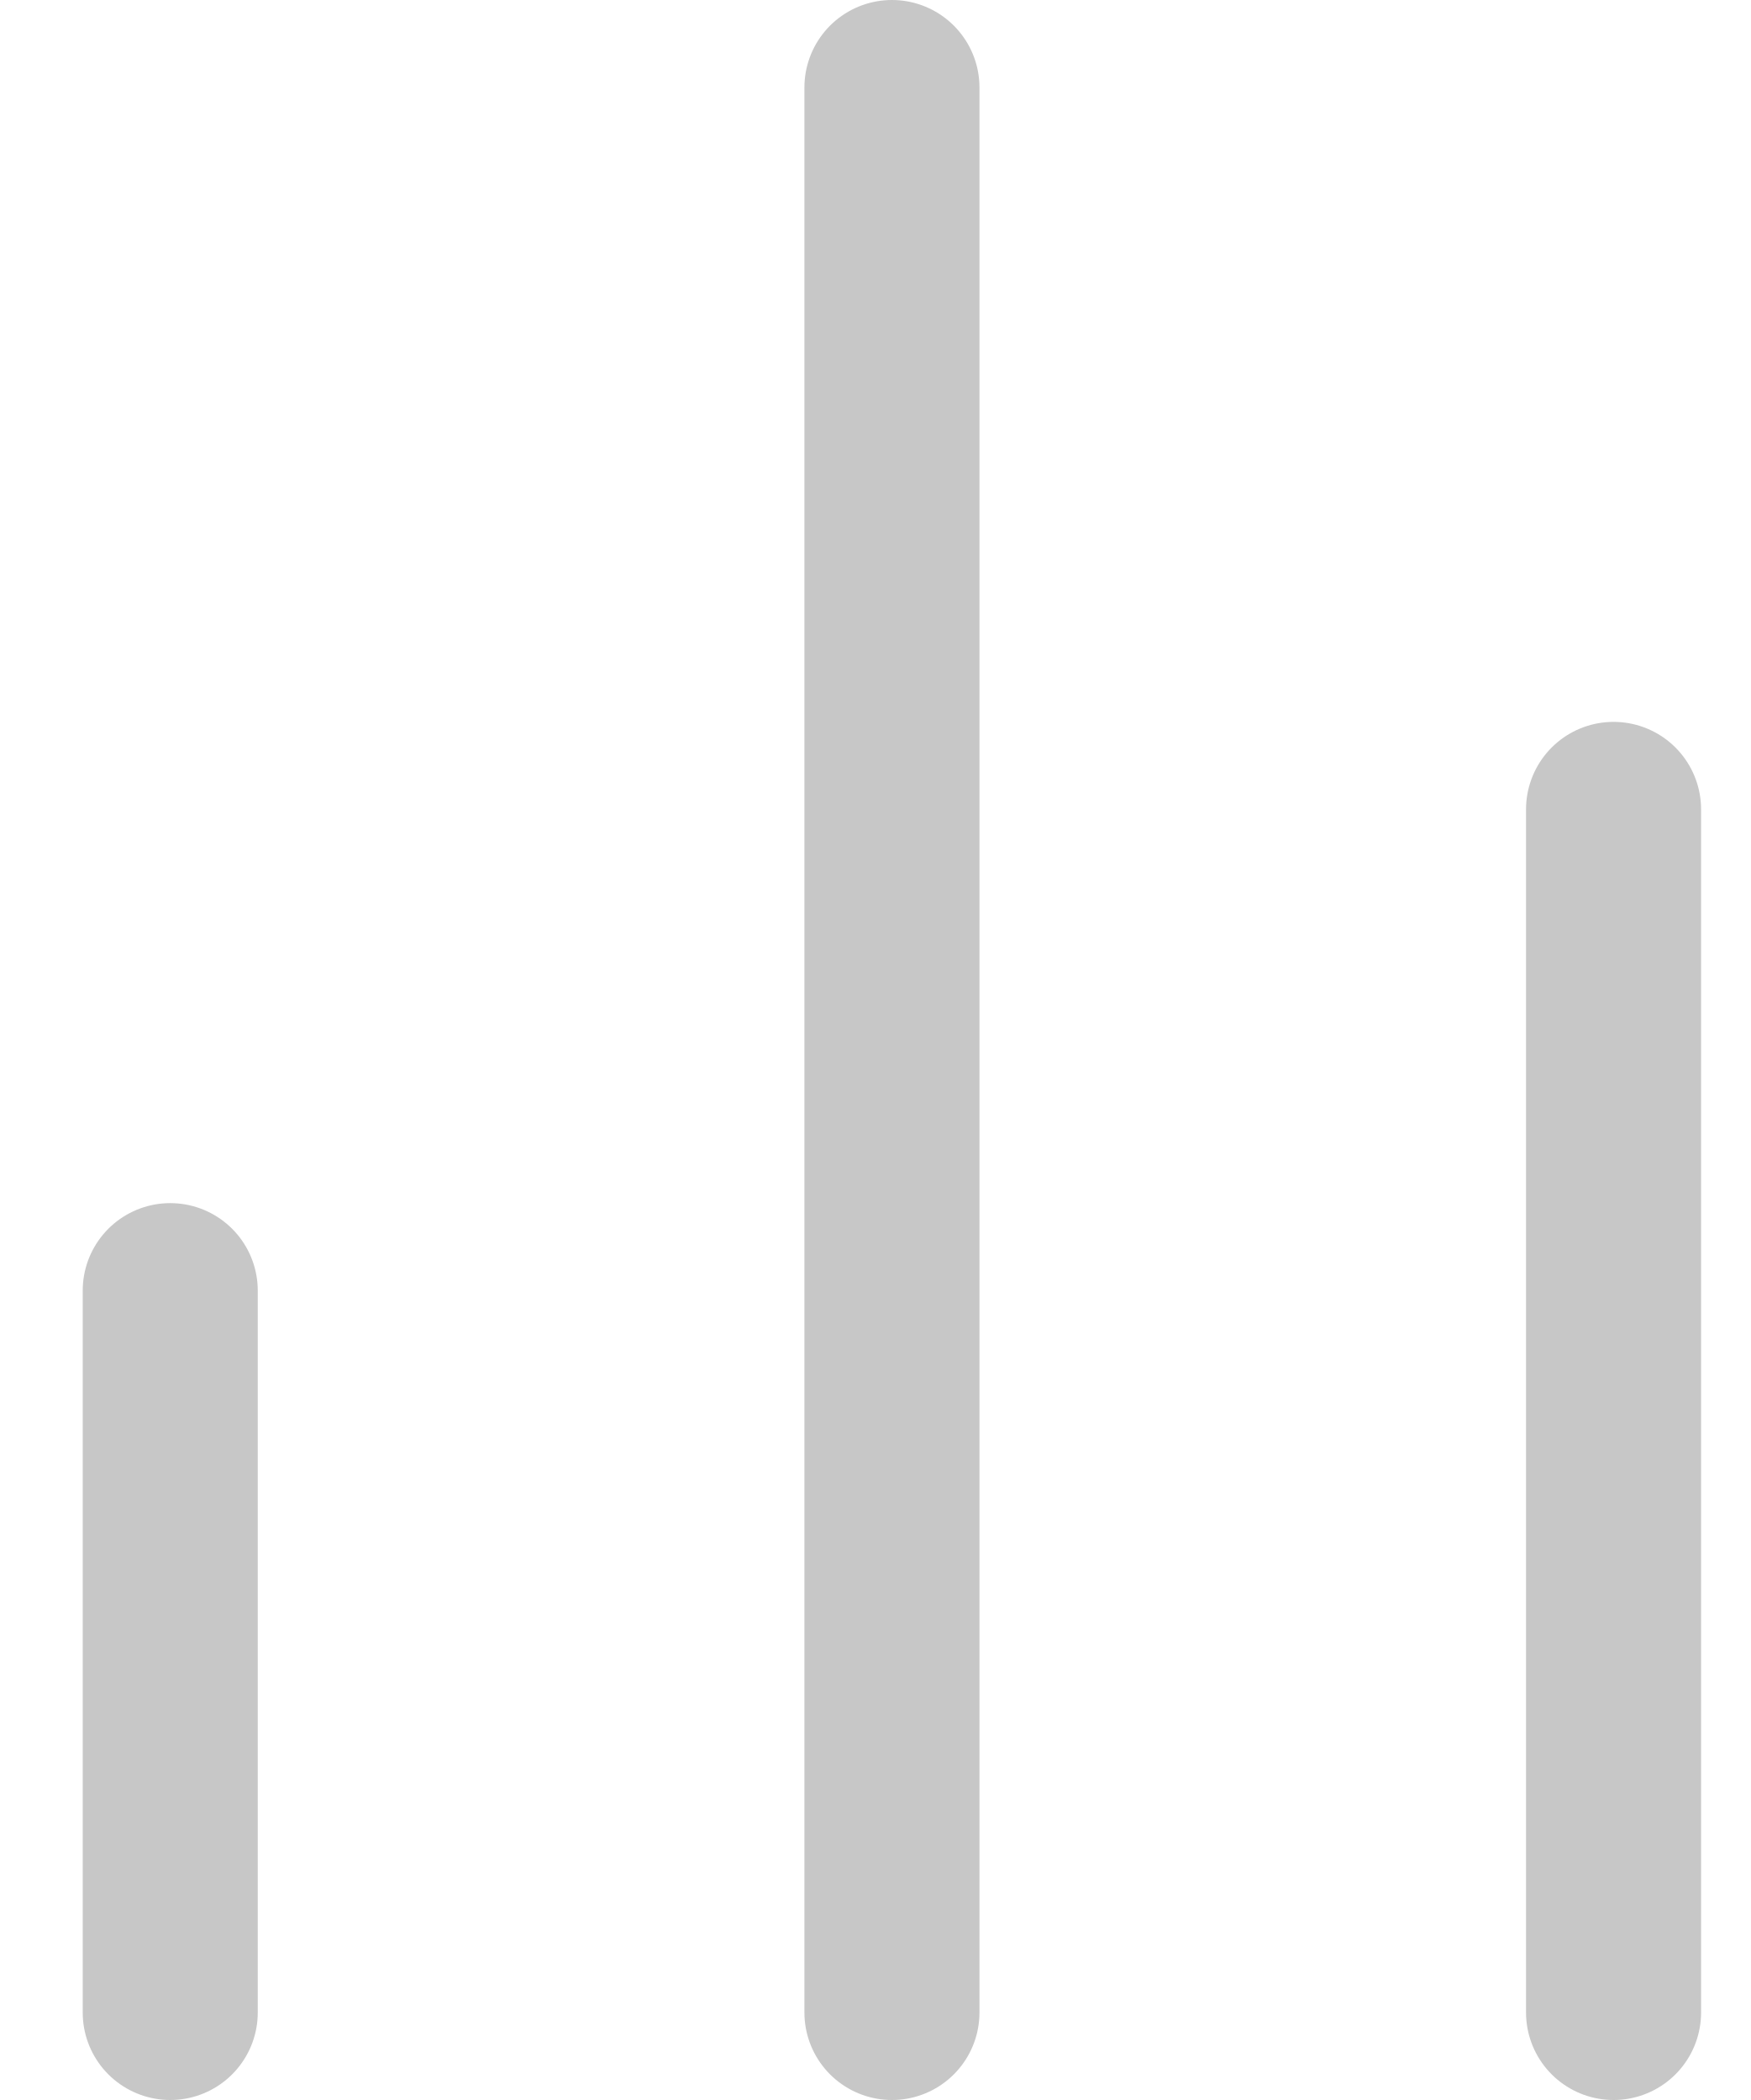
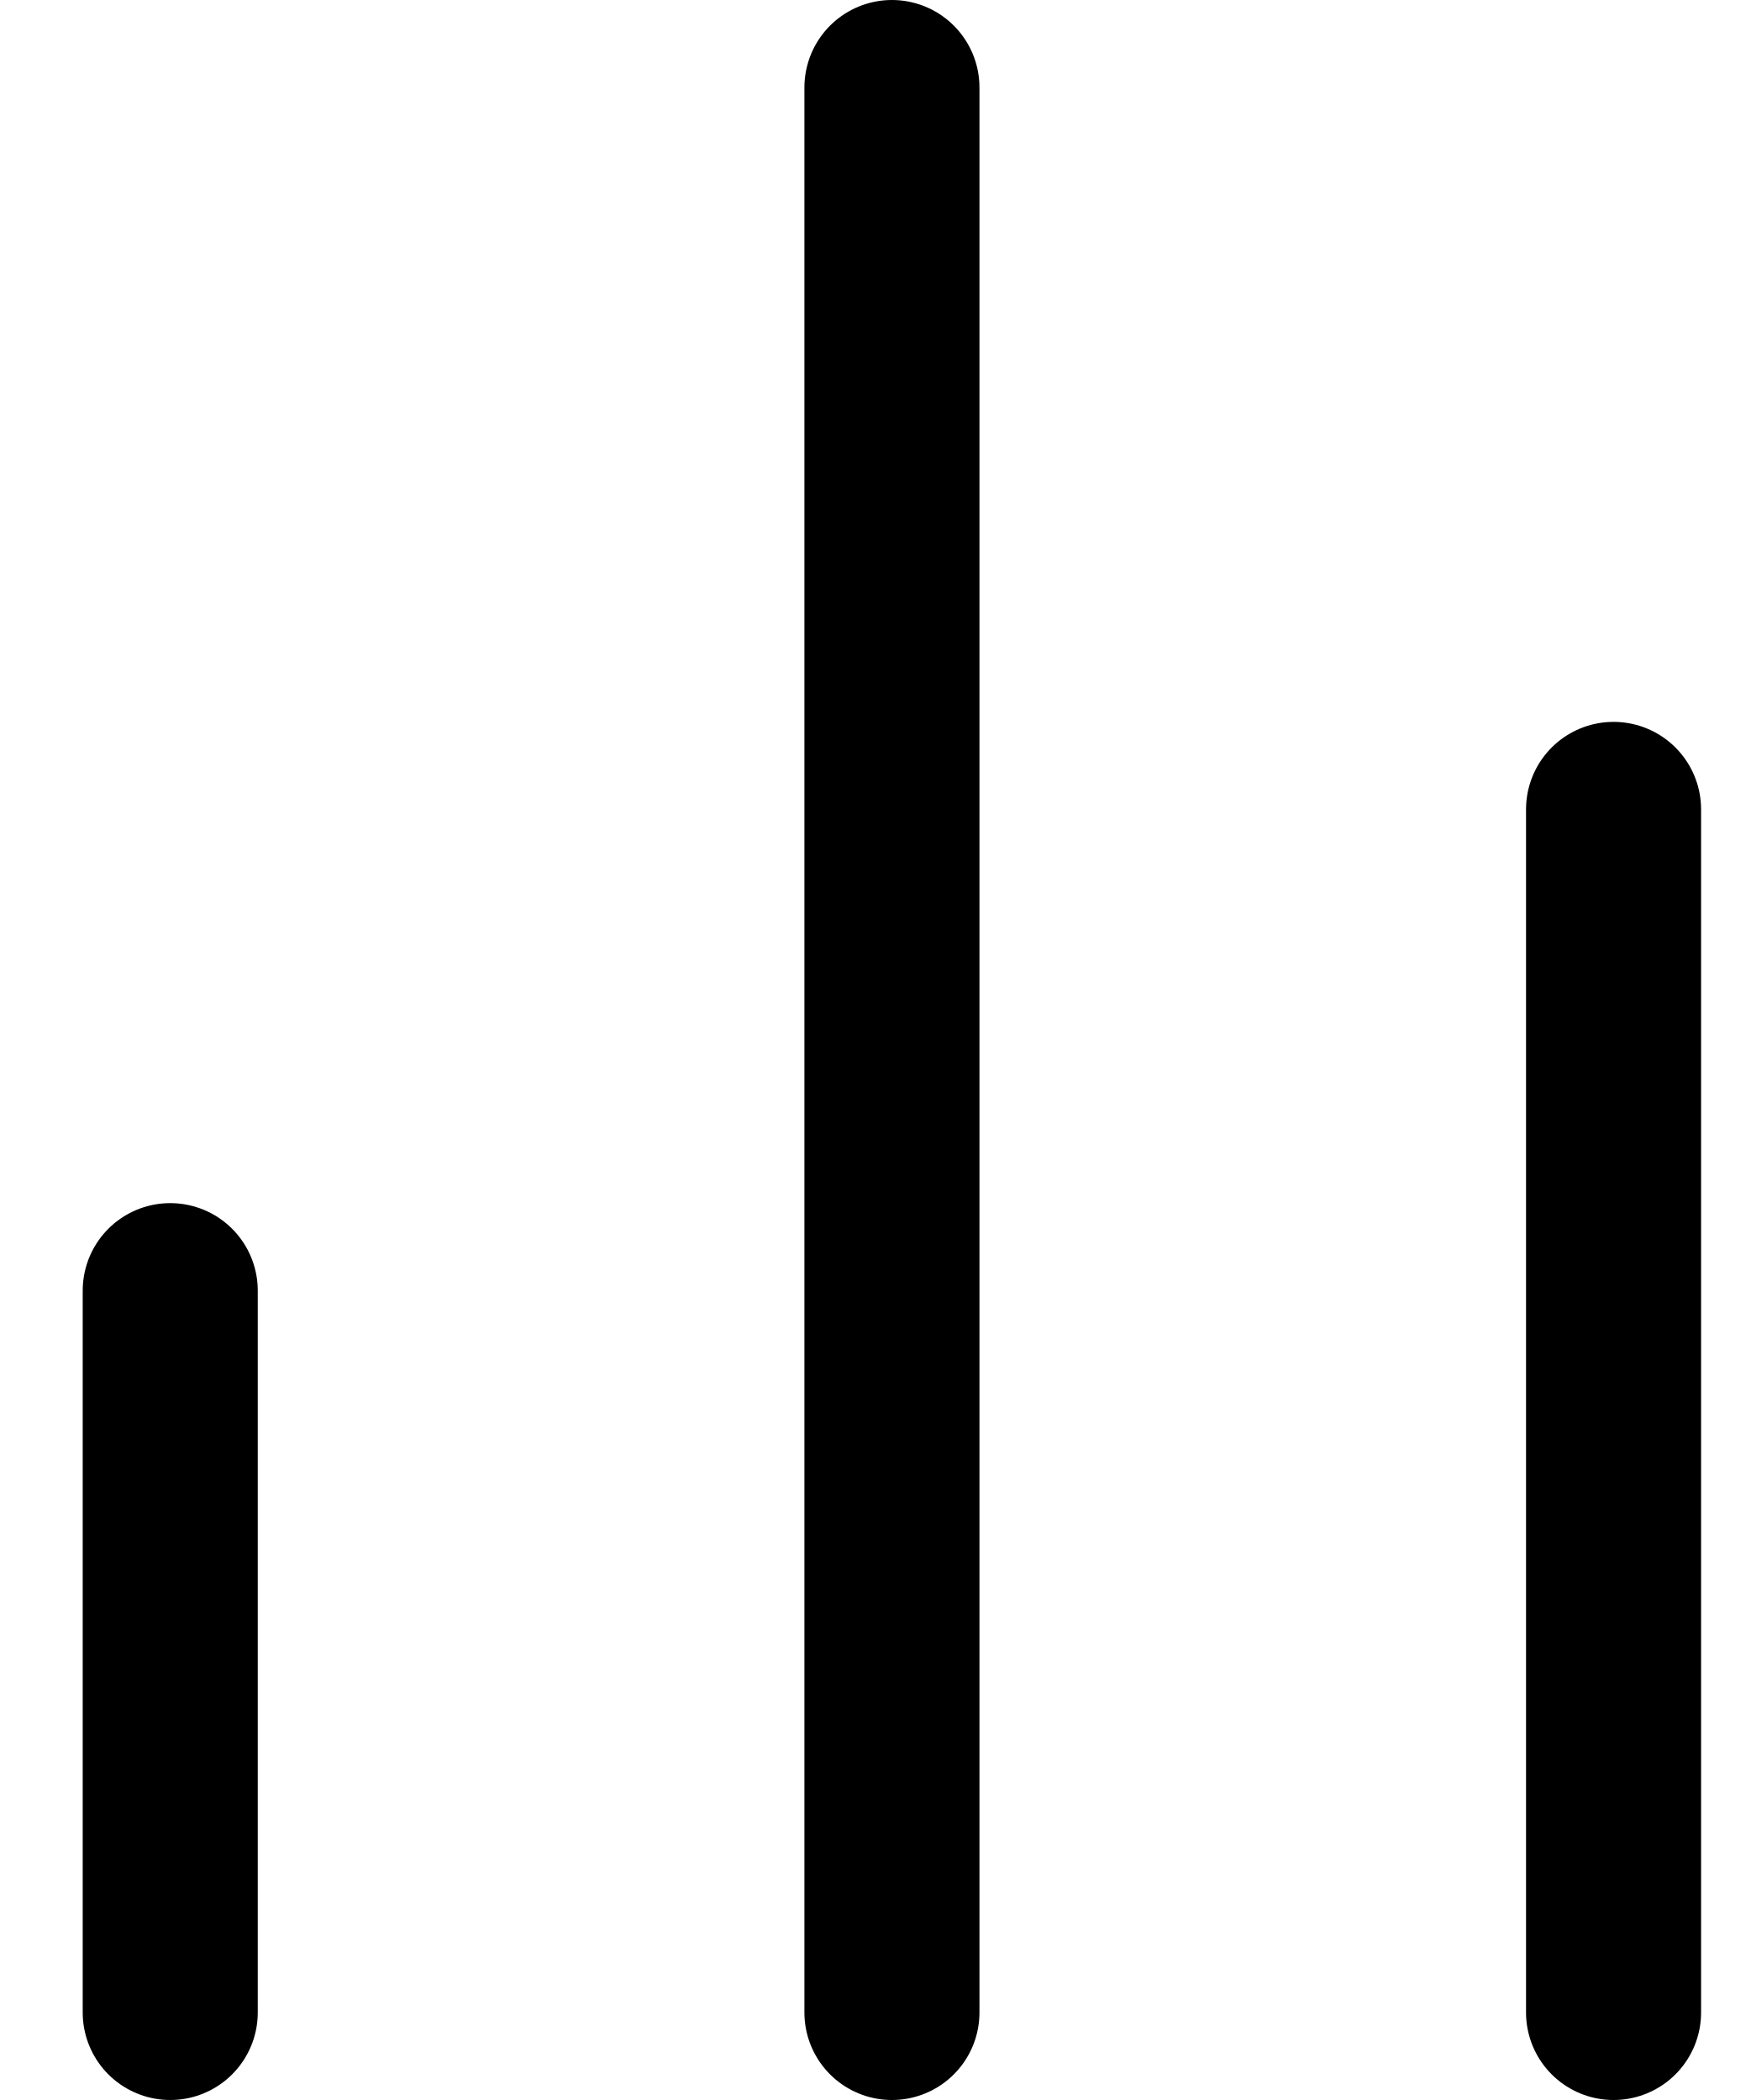
<svg xmlns="http://www.w3.org/2000/svg" width="20" height="24" viewBox="0 0 20 24" fill="none">
-   <path d="M18.436 23V9.25" stroke="#C7C7C7" stroke-width="2" stroke-linecap="round" stroke-linejoin="round" />
-   <path d="M10.191 23V1" stroke="#C7C7C7" stroke-width="2" stroke-linecap="round" stroke-linejoin="round" />
-   <path d="M1.945 23V14.75" stroke="#C7C7C7" stroke-width="2" stroke-linecap="round" stroke-linejoin="round" />
+   <path d="M18.436 23V9.25" stroke="currentColor" stroke-width="2" stroke-linecap="round" stroke-linejoin="round" />
+   <path d="M10.191 23V1" stroke="currentColor" stroke-width="2" stroke-linecap="round" stroke-linejoin="round" />
+   <path d="M1.945 23V14.75" stroke="currentColor" stroke-width="2" stroke-linecap="round" stroke-linejoin="round" />
</svg>
